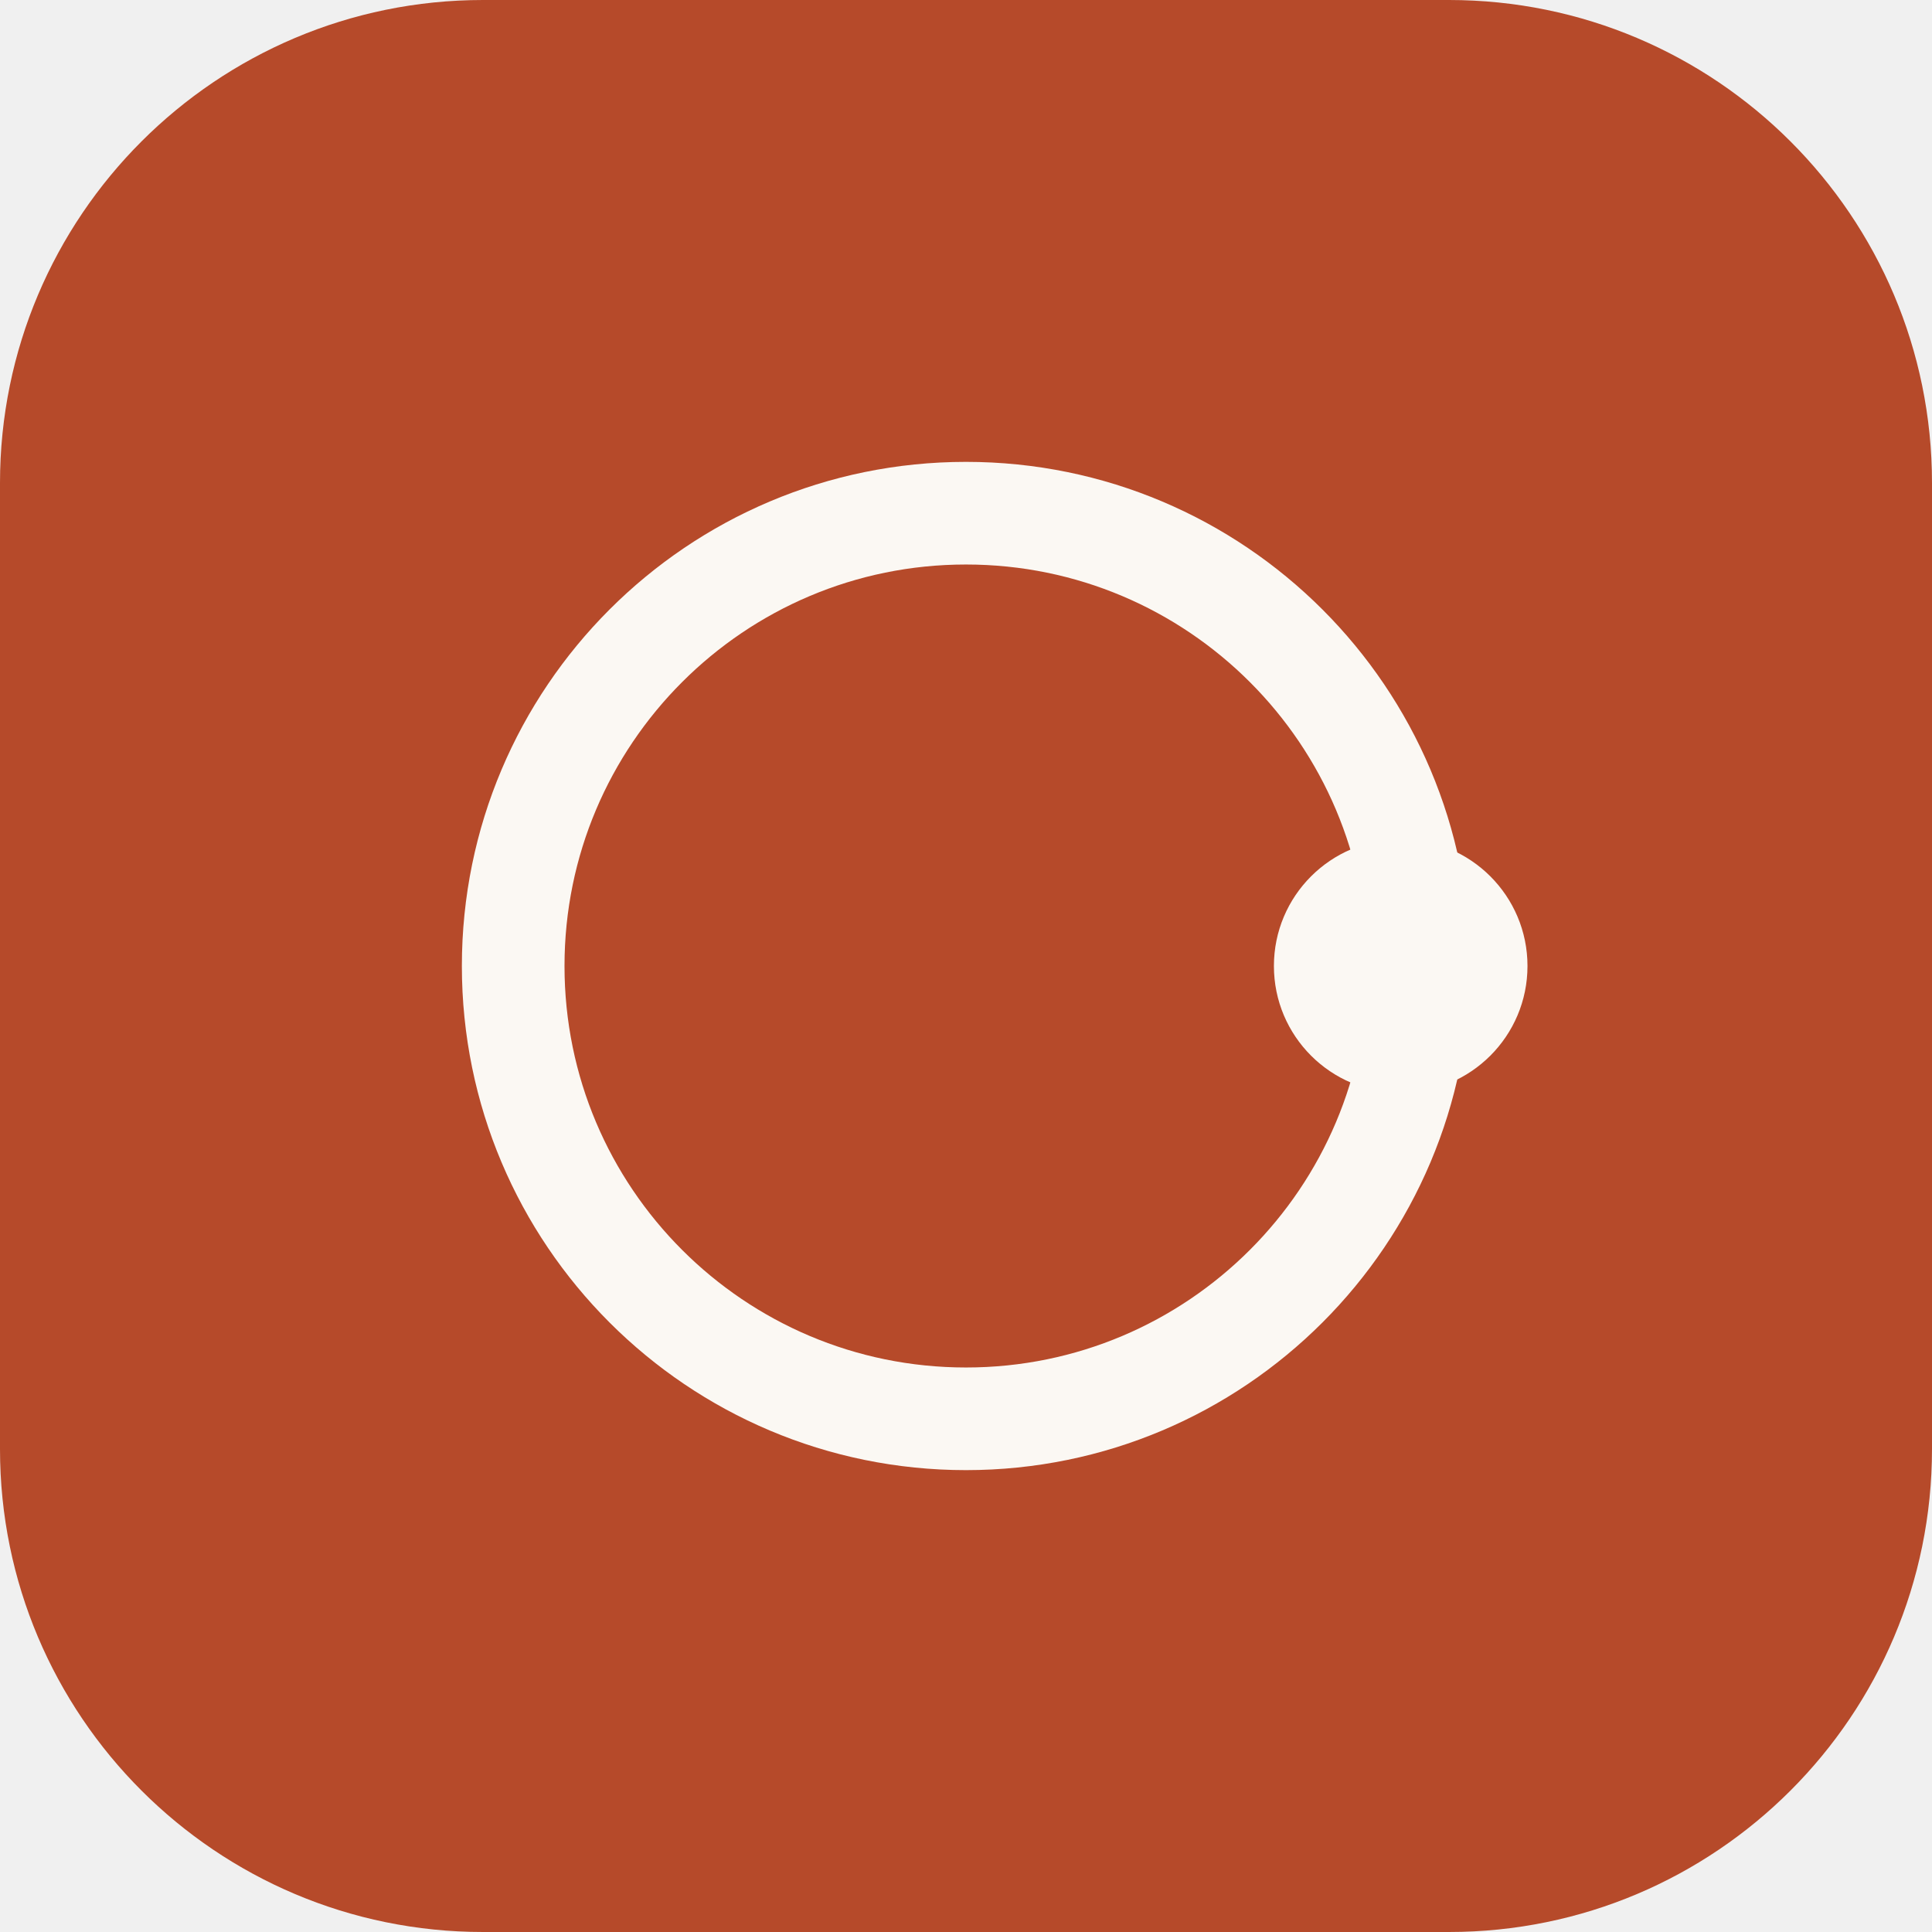
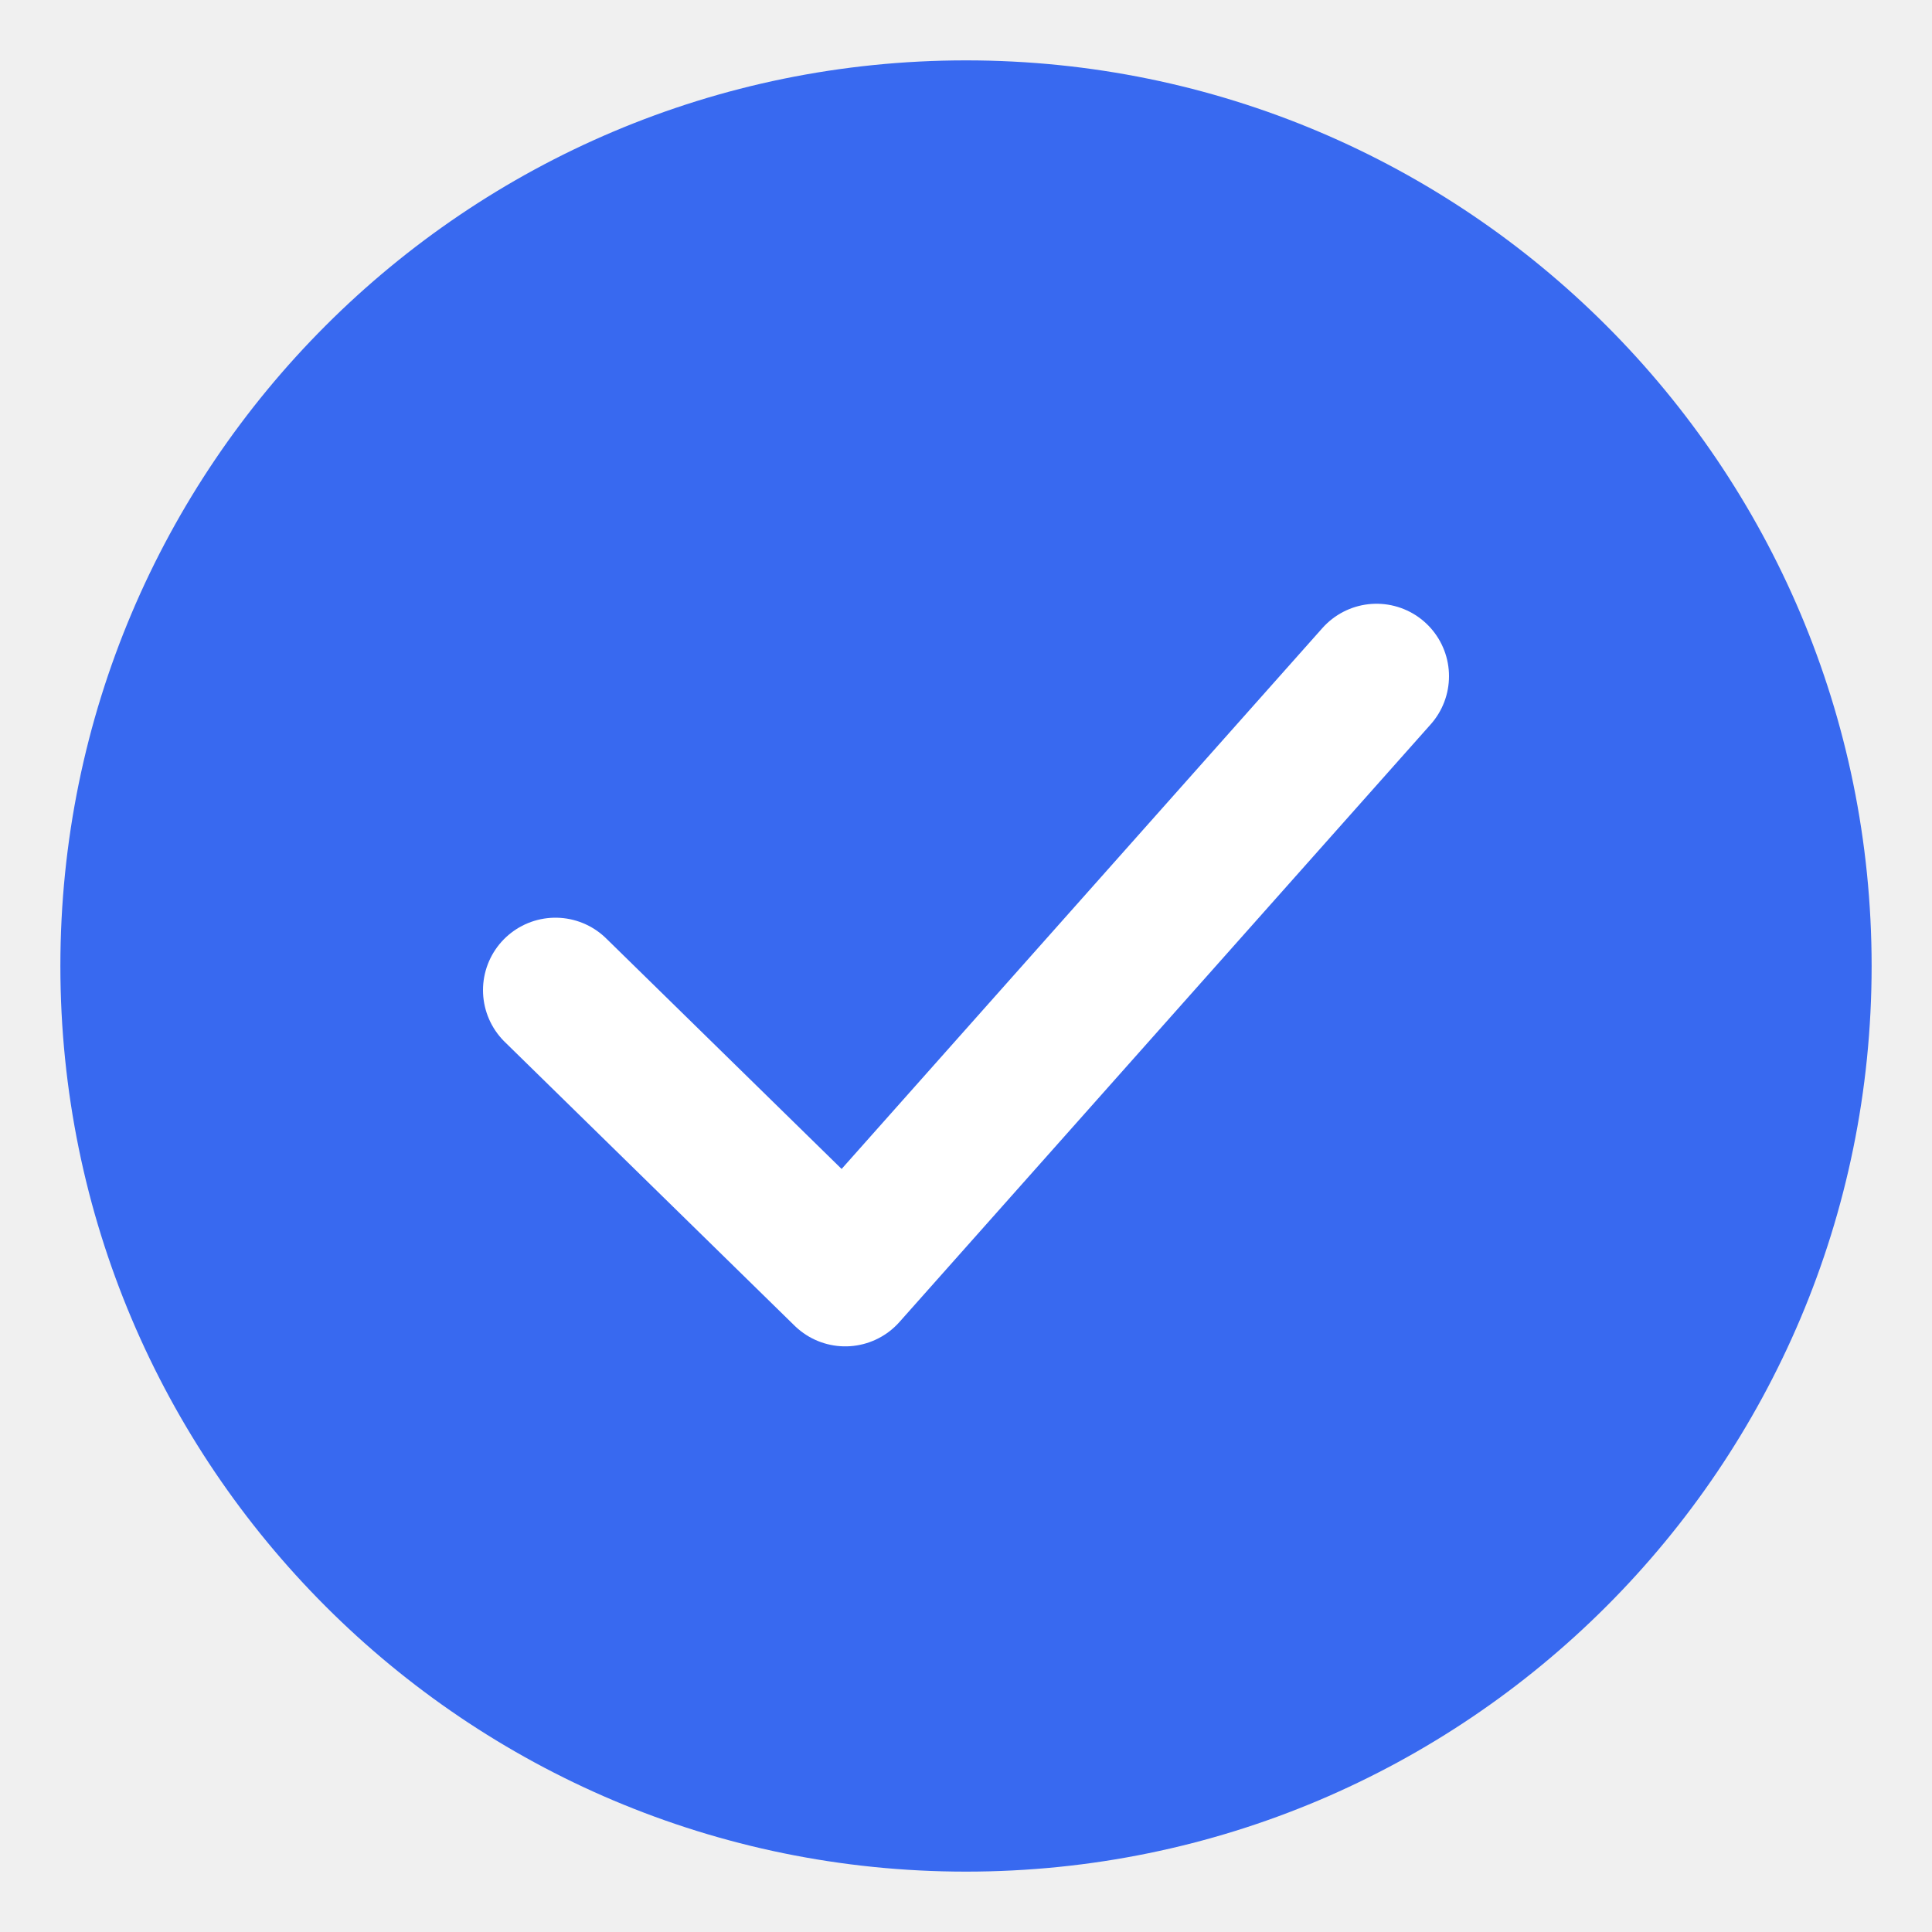
<svg xmlns="http://www.w3.org/2000/svg" viewBox="0 0 32 32">
-   <rect width="32" height="32" rx="8" fill="#b64a2a" />
-   <circle cx="16" cy="16" r="7.5" fill="none" stroke="#fbf8f3" stroke-width="1.7" />
-   <circle cx="23.2" cy="16" r="2.1" fill="#fbf8f3" />
+   <circle cx="16" cy="16" r="15" fill="#3869f0" />
+   <path d="M9.2 16.4 14 21.1 22.8 11.2" fill="none" stroke="#ffffff" stroke-width="2.4" stroke-linecap="round" stroke-linejoin="round" />
</svg>
